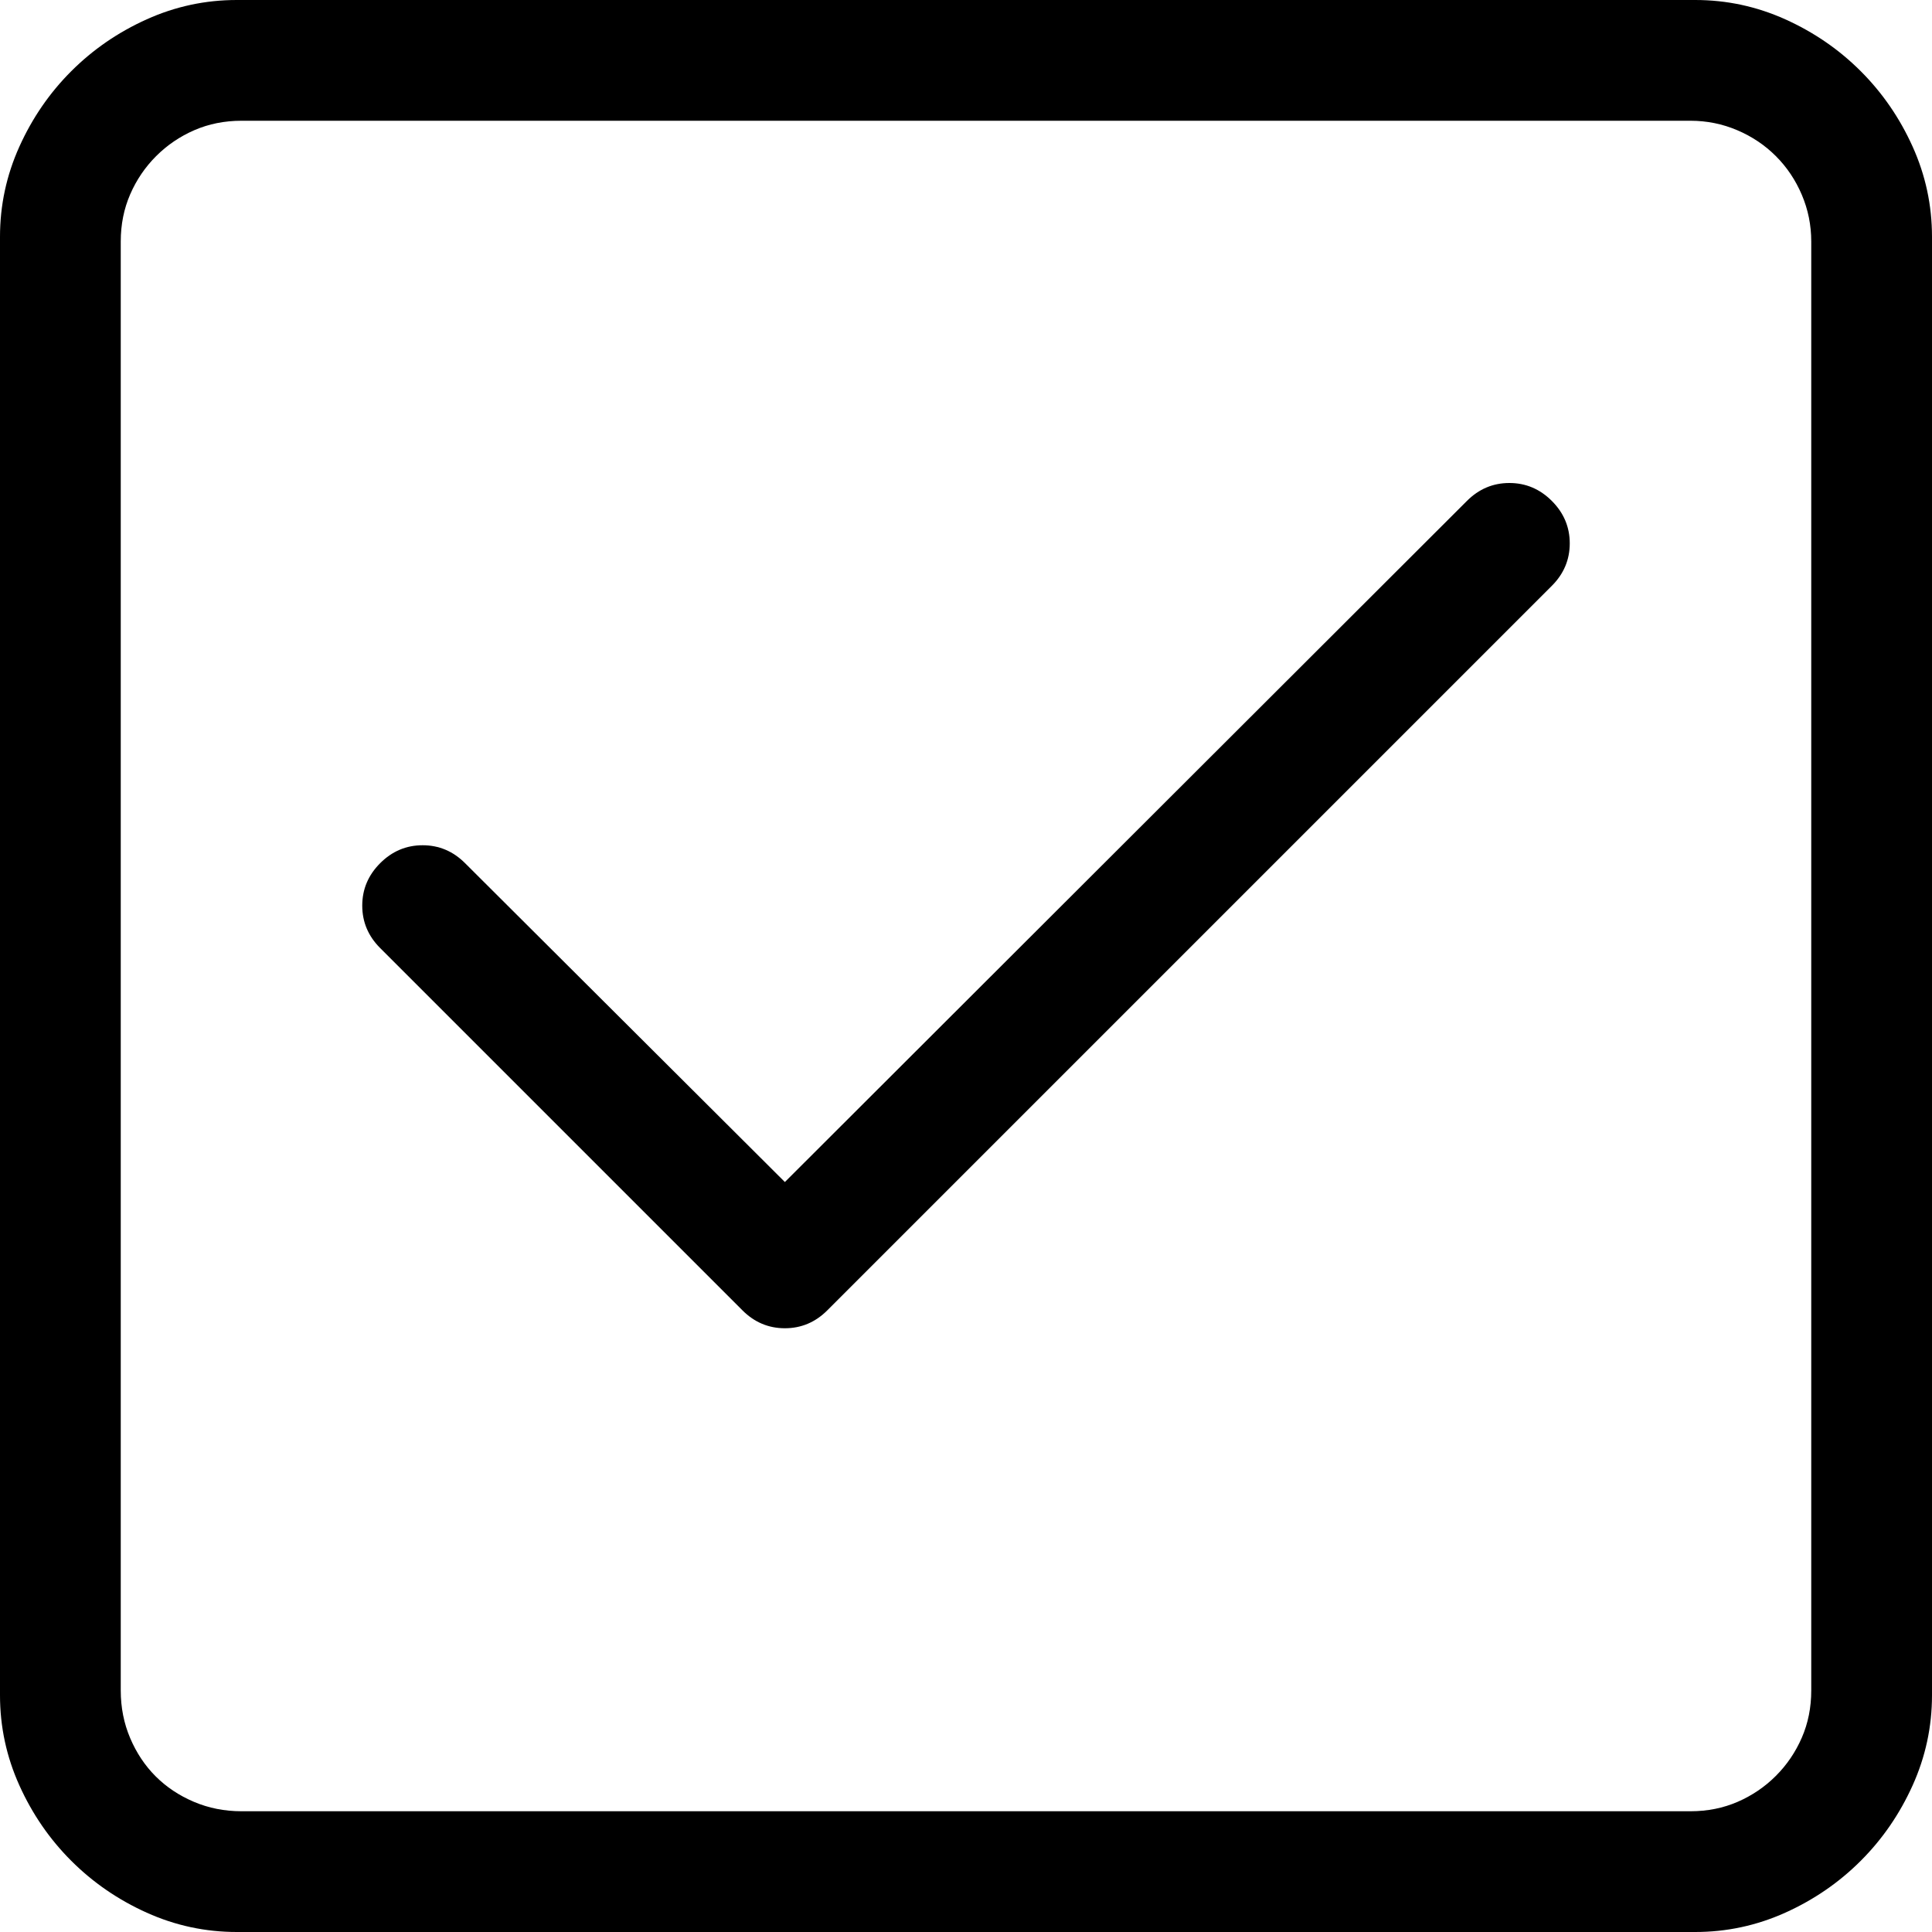
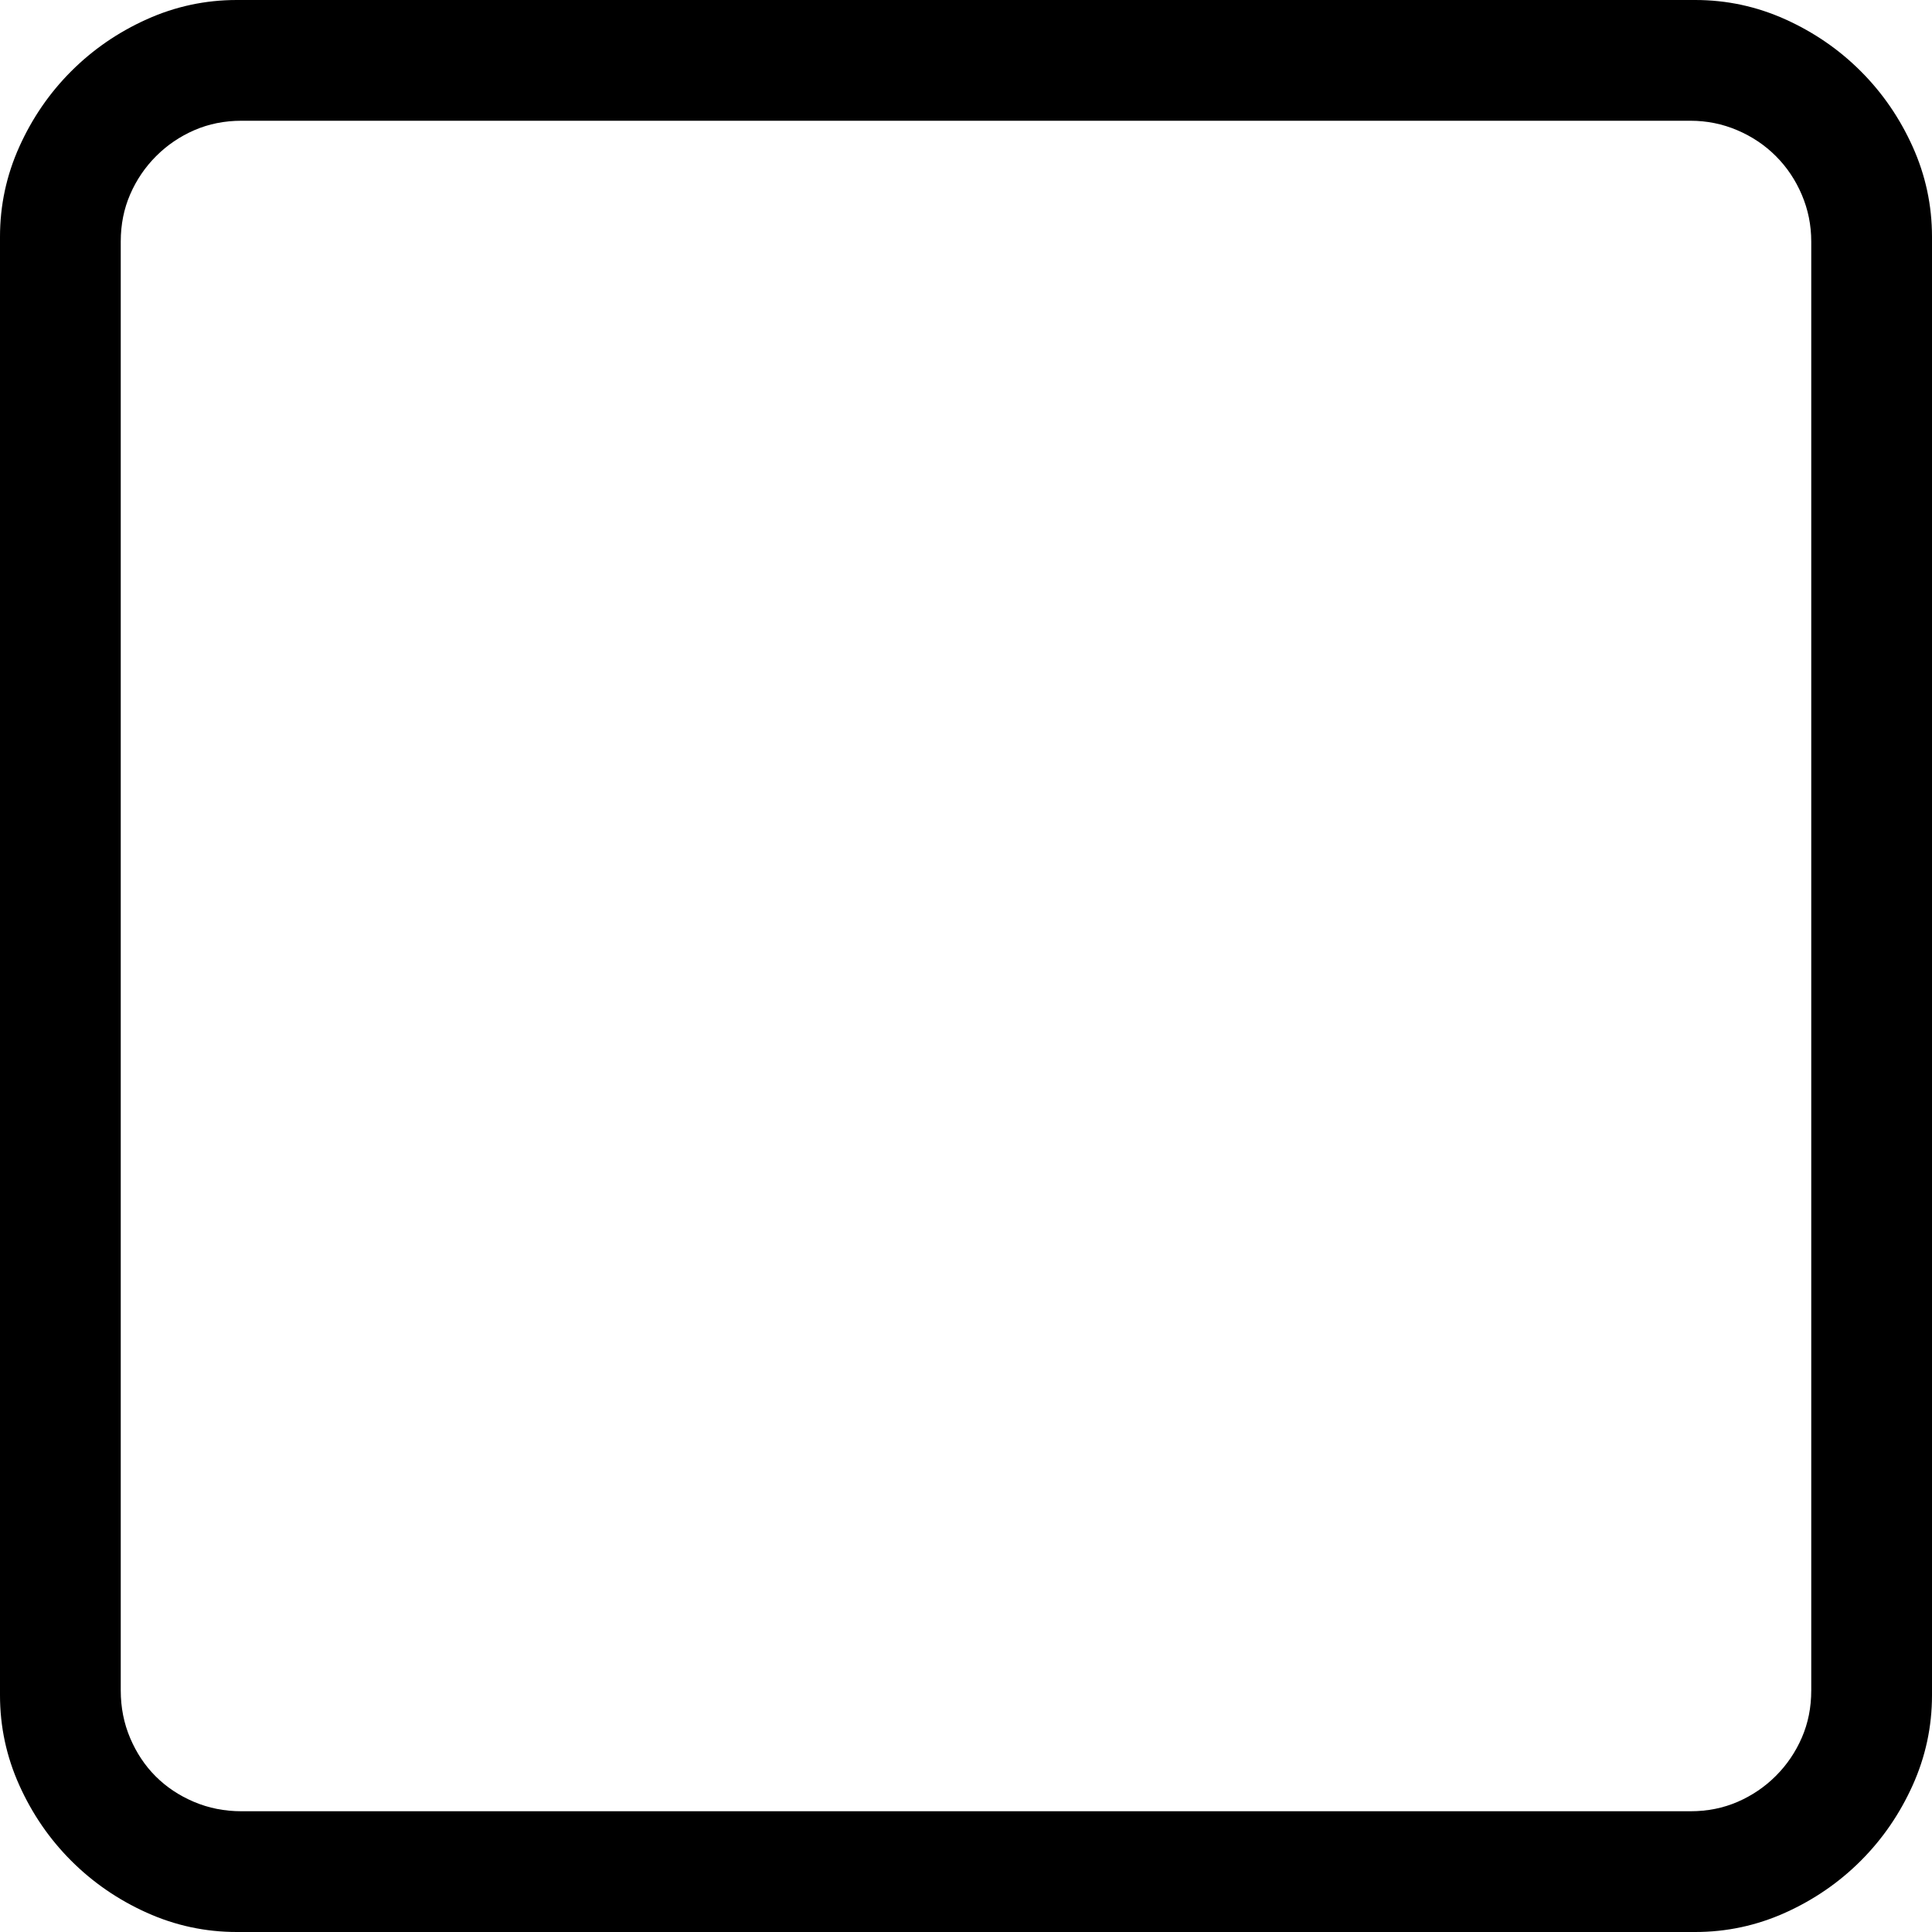
- <svg xmlns="http://www.w3.org/2000/svg" id="" width="16" height="16" style="width:16px;height:16px;" version="1.1" viewBox="0 0 2048 2048" enable-background="new 0 0 2048 2048" xml:space="preserve">
-   <path fill="#000000" d="M251 2048 q-50 0 -95.5 -20.5 q-45.5 -20.5 -80 -55 q-34.5 -34.5 -55 -80 q-20.5 -45.5 -20.5 -95.5 l0 -1546 q0 -50 20.5 -95.5 q20.5 -45.5 55 -80 q34.5 -34.5 80 -55 q45.5 -20.5 95.5 -20.5 l1546 0 q50 0 95.5 20.5 q45.5 20.5 80 55 q34.5 34.5 55 80 q20.5 45.5 20.5 95.5 l0 1546 q0 50 -20.5 95.5 q-20.5 45.5 -55 80 q-34.5 34.5 -80 55 q-45.5 20.5 -95.5 20.5 l-1546 0 ZM1792 1920 q27 0 50 -10 q23 -10 40.5 -27.5 q17.5 -17.5 27.5 -40.5 q10 -23 10 -50 l0 -1536 q0 -26 -10 -49.5 q-10 -23.5 -27.5 -41 q-17.5 -17.5 -41 -27.5 q-23.5 -10 -49.5 -10 l-1536 0 q-27 0 -50 10 q-23 10 -40.5 27.5 q-17.5 17.5 -27.5 40.5 q-10 23 -10 50 l0 1536 q0 27 10 50.5 q10 23.5 27 40.5 q17 17 40.5 27 q23.5 10 50.5 10 l1536 0 ZM384 960 q0 -26 19 -45 q19 -19 45 -19 q26 0 45 19 l339 338 l723 -722 q19 -19 45 -19 q26 0 45 19 q19 19 19 45 q0 26 -19 45 l-768 768 q-19 19 -45 19 q-26 0 -45 -19 l-384 -384 q-19 -19 -19 -45 Z" />
+ <svg xmlns="http://www.w3.org/2000/svg" width="16" height="16" viewBox="0 0 2048 2048">
+   <g transform="translate(0, 2048) scale(1, -1)">
+     <path fill="#000000" d="M251 0Q201 0 155.5 20.5Q110 41 75.5 75.5Q41 110 20.5 155.5Q0 201 0 251V1797Q0 1847 20.5 1892.5Q41 1938 75.5 1972.5Q110 2007 155.5 2027.5Q201 2048 251 2048H1797Q1847 2048 1892.5 2027.5Q1938 2007 1972.5 1972.5Q2007 1938 2027.5 1892.5Q2048 1847 2048 1797V251Q2048 201 2027.5 155.5Q2007 110 1972.5 75.5Q1938 41 1892.5 20.5Q1847 0 1797 0ZM1792 128Q1819 128 1842.0 138.0Q1865 148 1882.5 165.5Q1900 183 1910.0 206.0Q1920 229 1920 256V1792Q1920 1818 1910.0 1841.5Q1900 1865 1882.5 1882.5Q1865 1900 1841.5 1910.0Q1818 1920 1792 1920H256Q229 1920 206.0 1910.0Q183 1900 165.5 1882.5Q148 1865 138.0 1842.0Q128 1819 128 1792V256Q128 229 138.0 205.5Q148 182 165.0 165.0Q182 148 205.5 138.0Q229 128 256 128Z" />
+   </g>
</svg>
